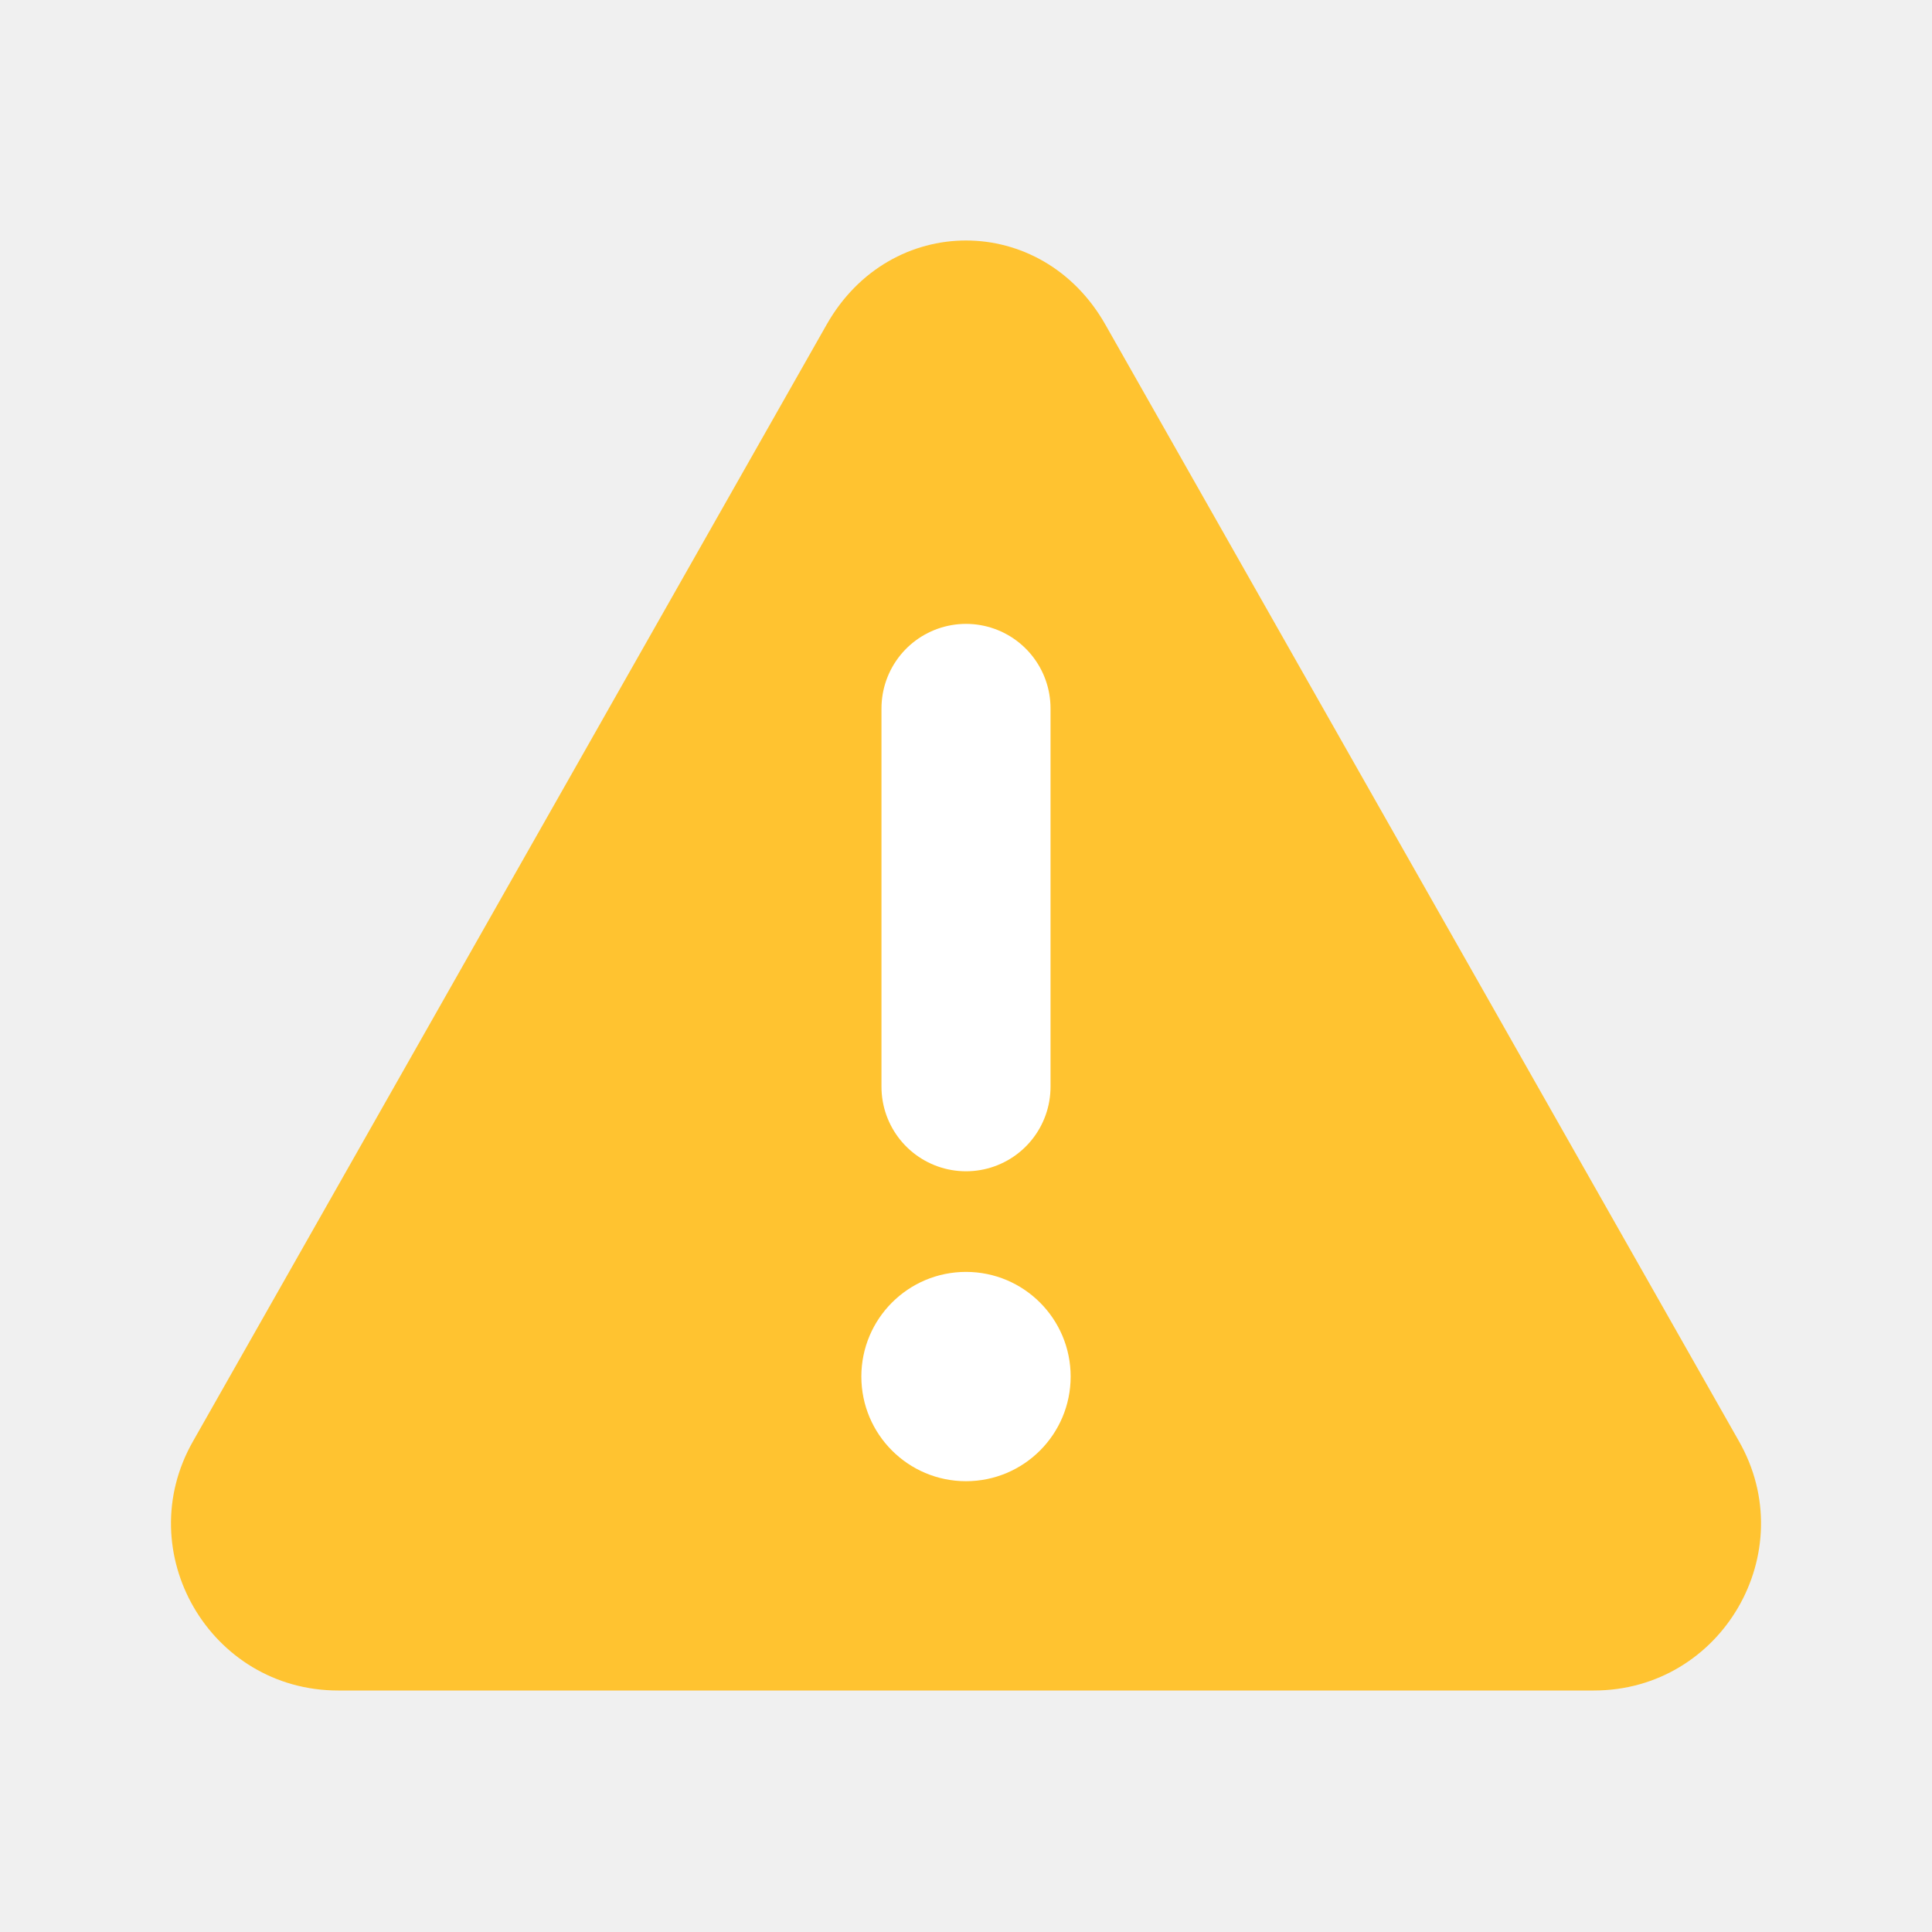
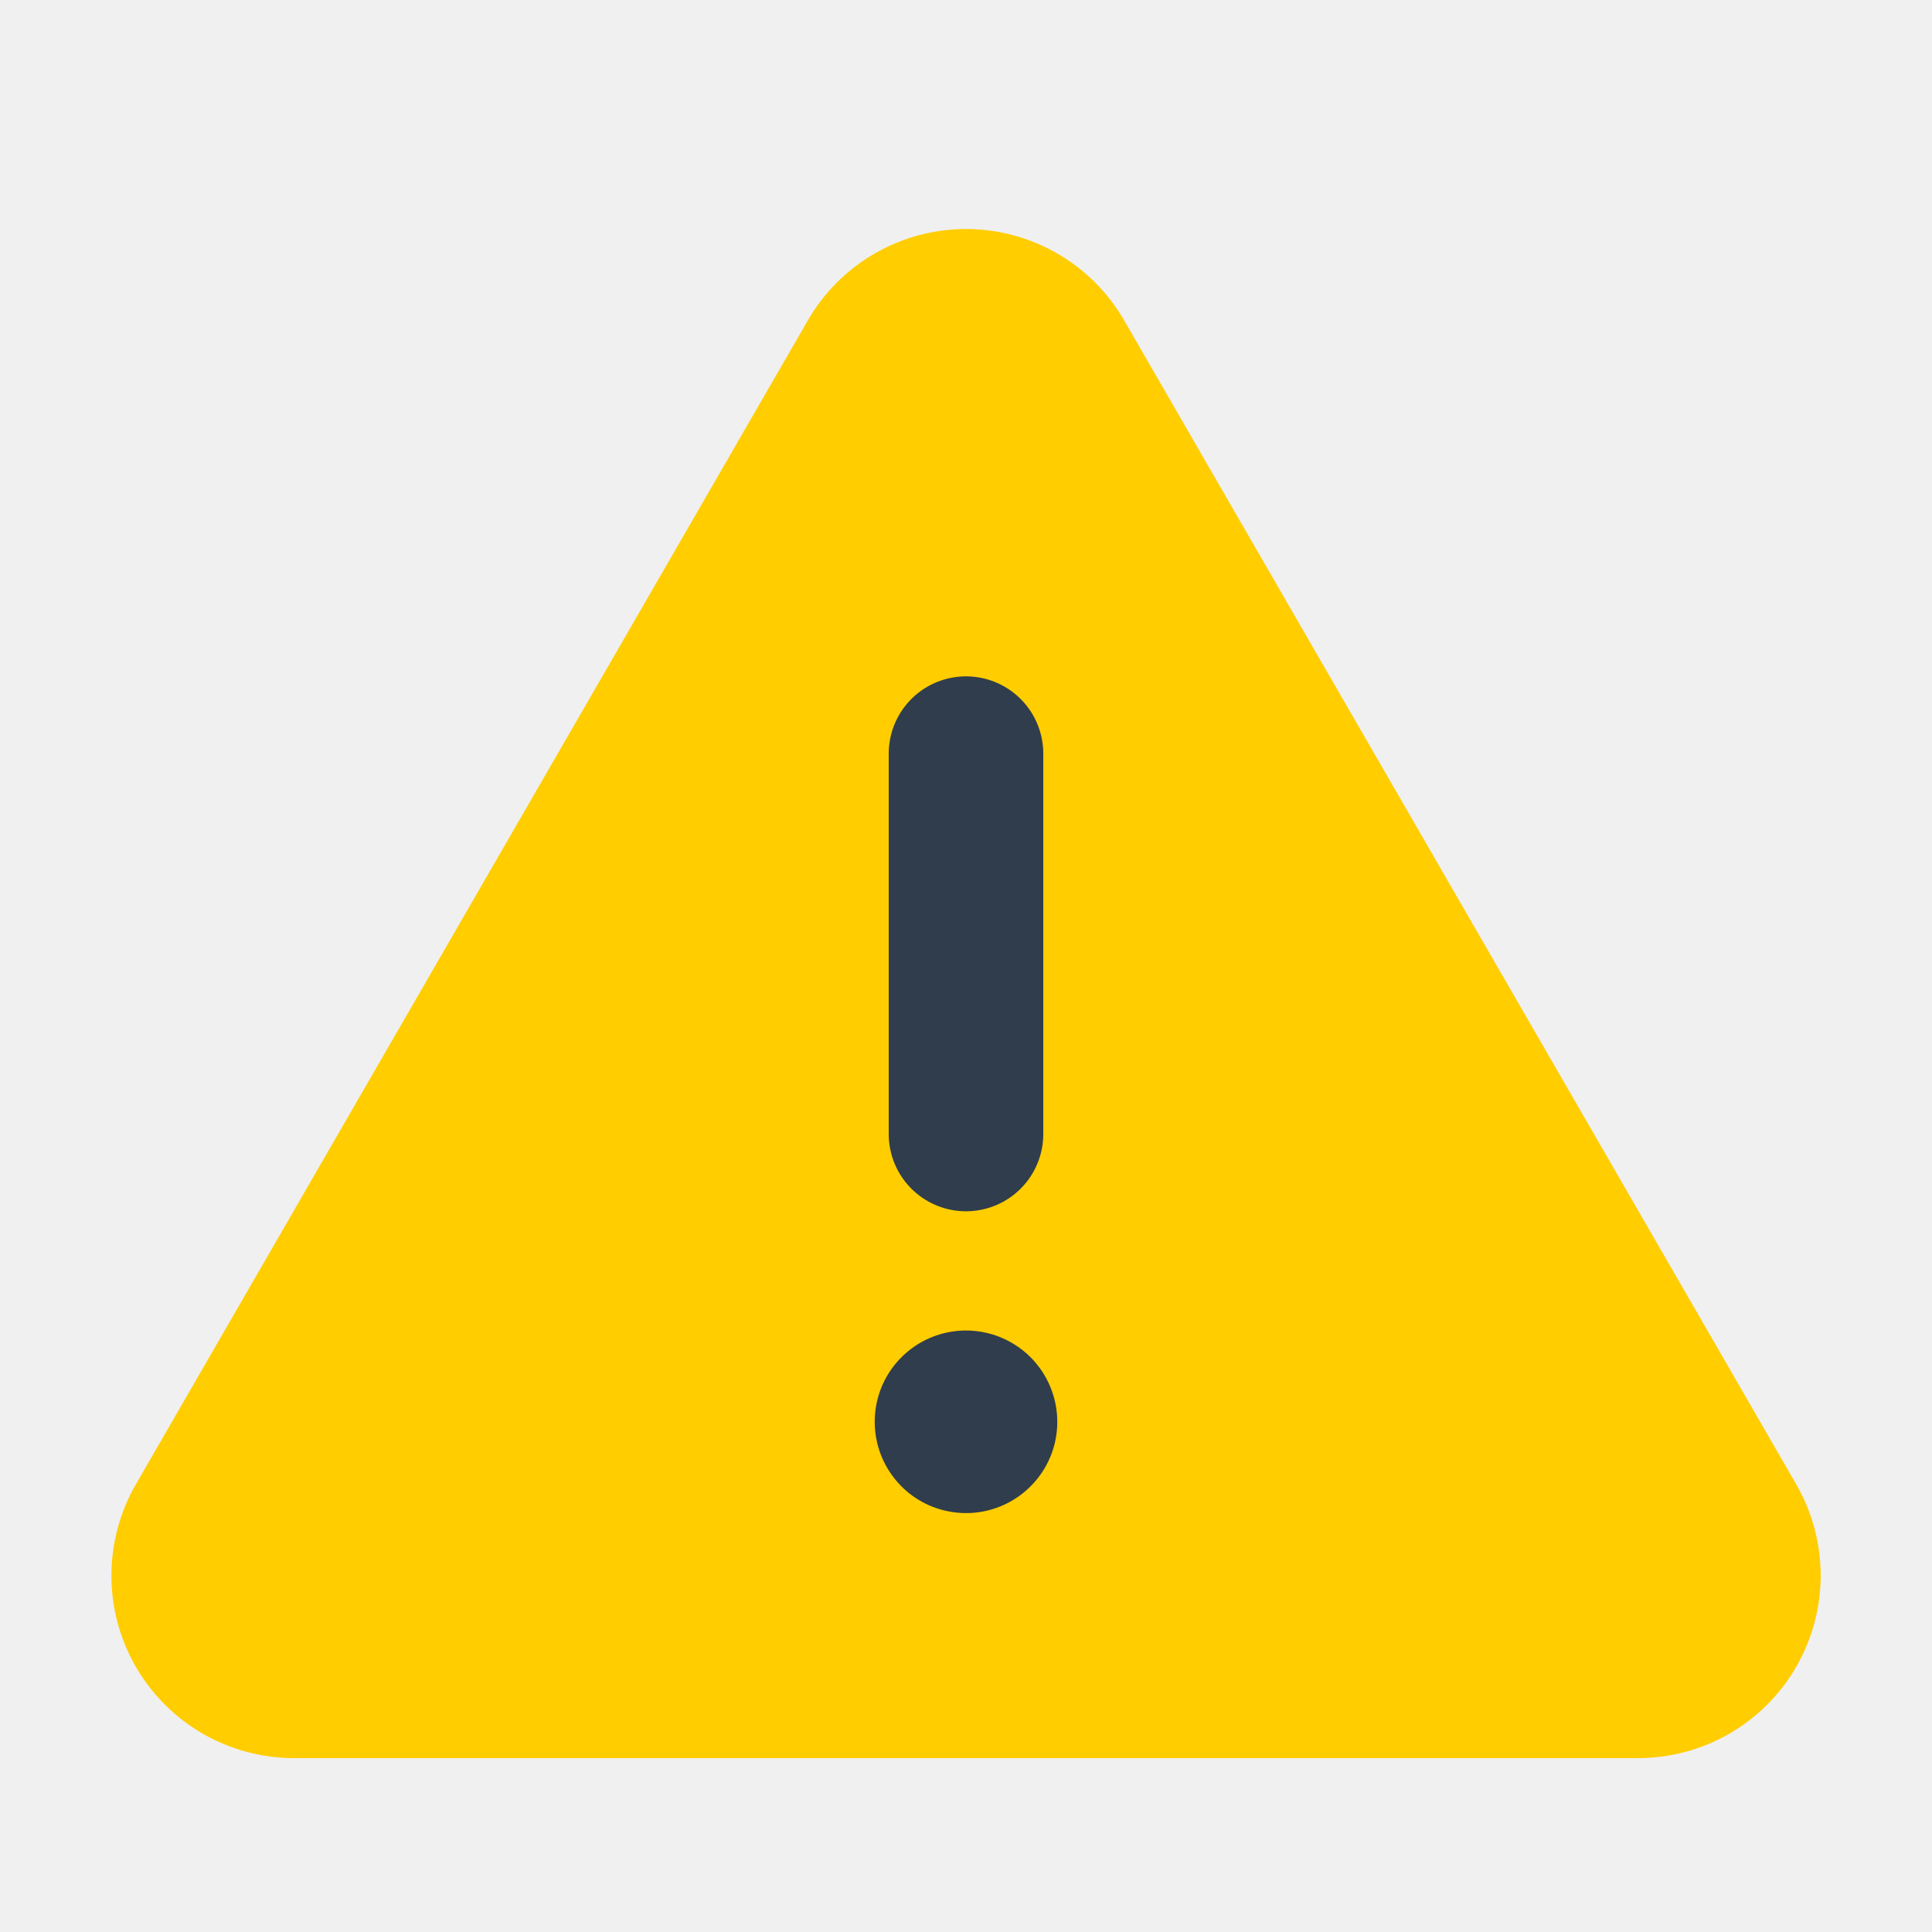
<svg xmlns="http://www.w3.org/2000/svg" width="24" height="24" viewBox="0 0 24 24" fill="none">
-   <path d="M10.27 4.03 2.4 17.9c-.79 1.38.21 3.1 1.8 3.1h15.6c1.59 0 2.59-1.72 1.8-3.1L13.73 4.03c-.79-1.39-2.67-1.39-3.46 0Z" fill="#FFC330" />
-   <path d="M12 8.8v4.7" stroke="#fff" stroke-width="2.1" stroke-linecap="round" />
-   <circle cx="12" cy="17.1" r="1.3" fill="#fff" />
+   <g id="u26A0,warning,áá+ µáá+ ©,Exclamation,áá+ ®áá+ ´" clip-path="url(#clip0_80_3708)">
+     <path id="Vector" d="M10.036 3.979L1.687 18.44C1.488 18.785 1.384 19.176 1.384 19.574C1.384 19.972 1.489 20.362 1.688 20.707C1.887 21.051 2.174 21.337 2.518 21.536C2.862 21.735 3.253 21.84 3.651 21.84H20.349C20.747 21.84 21.138 21.735 21.483 21.536C21.828 21.337 22.114 21.051 22.313 20.706C22.512 20.361 22.617 19.97 22.617 19.572C22.617 19.174 22.512 18.783 22.313 18.438L13.964 3.979C13.765 3.634 13.479 3.348 13.134 3.149C12.789 2.95 12.398 2.845 12 2.845C11.602 2.845 11.211 2.95 10.866 3.149C10.521 3.348 10.235 3.634 10.036 3.979Z" fill="#FFCD00" />
+     <path id="Vector_2" d="M12 16.528C11.776 16.528 11.556 16.595 11.37 16.719C11.184 16.844 11.038 17.021 10.952 17.228C10.867 17.435 10.844 17.663 10.888 17.883C10.931 18.103 11.04 18.305 11.198 18.464C11.357 18.623 11.559 18.731 11.779 18.774C11.999 18.818 12.227 18.796 12.434 18.71C12.641 18.624 12.818 18.479 12.943 18.292C13.068 18.106 13.134 17.887 13.134 17.662C13.134 17.361 13.014 17.073 12.802 16.86C12.589 16.648 12.301 16.528 12 16.528Z" fill="#303D4C" />
+     <g id="Group">
+       <path id="Vector_3" d="M12 9.362V14.087" stroke="#303D4C" stroke-width="1.92" stroke-miterlimit="10" stroke-linecap="round" />
+     </g>
+   </g>
+   <defs>
+     <clipPath id="clip0_80_3708">
+       <rect width="24" height="24" fill="white" />
+     </clipPath>
+   </defs>
</svg>
